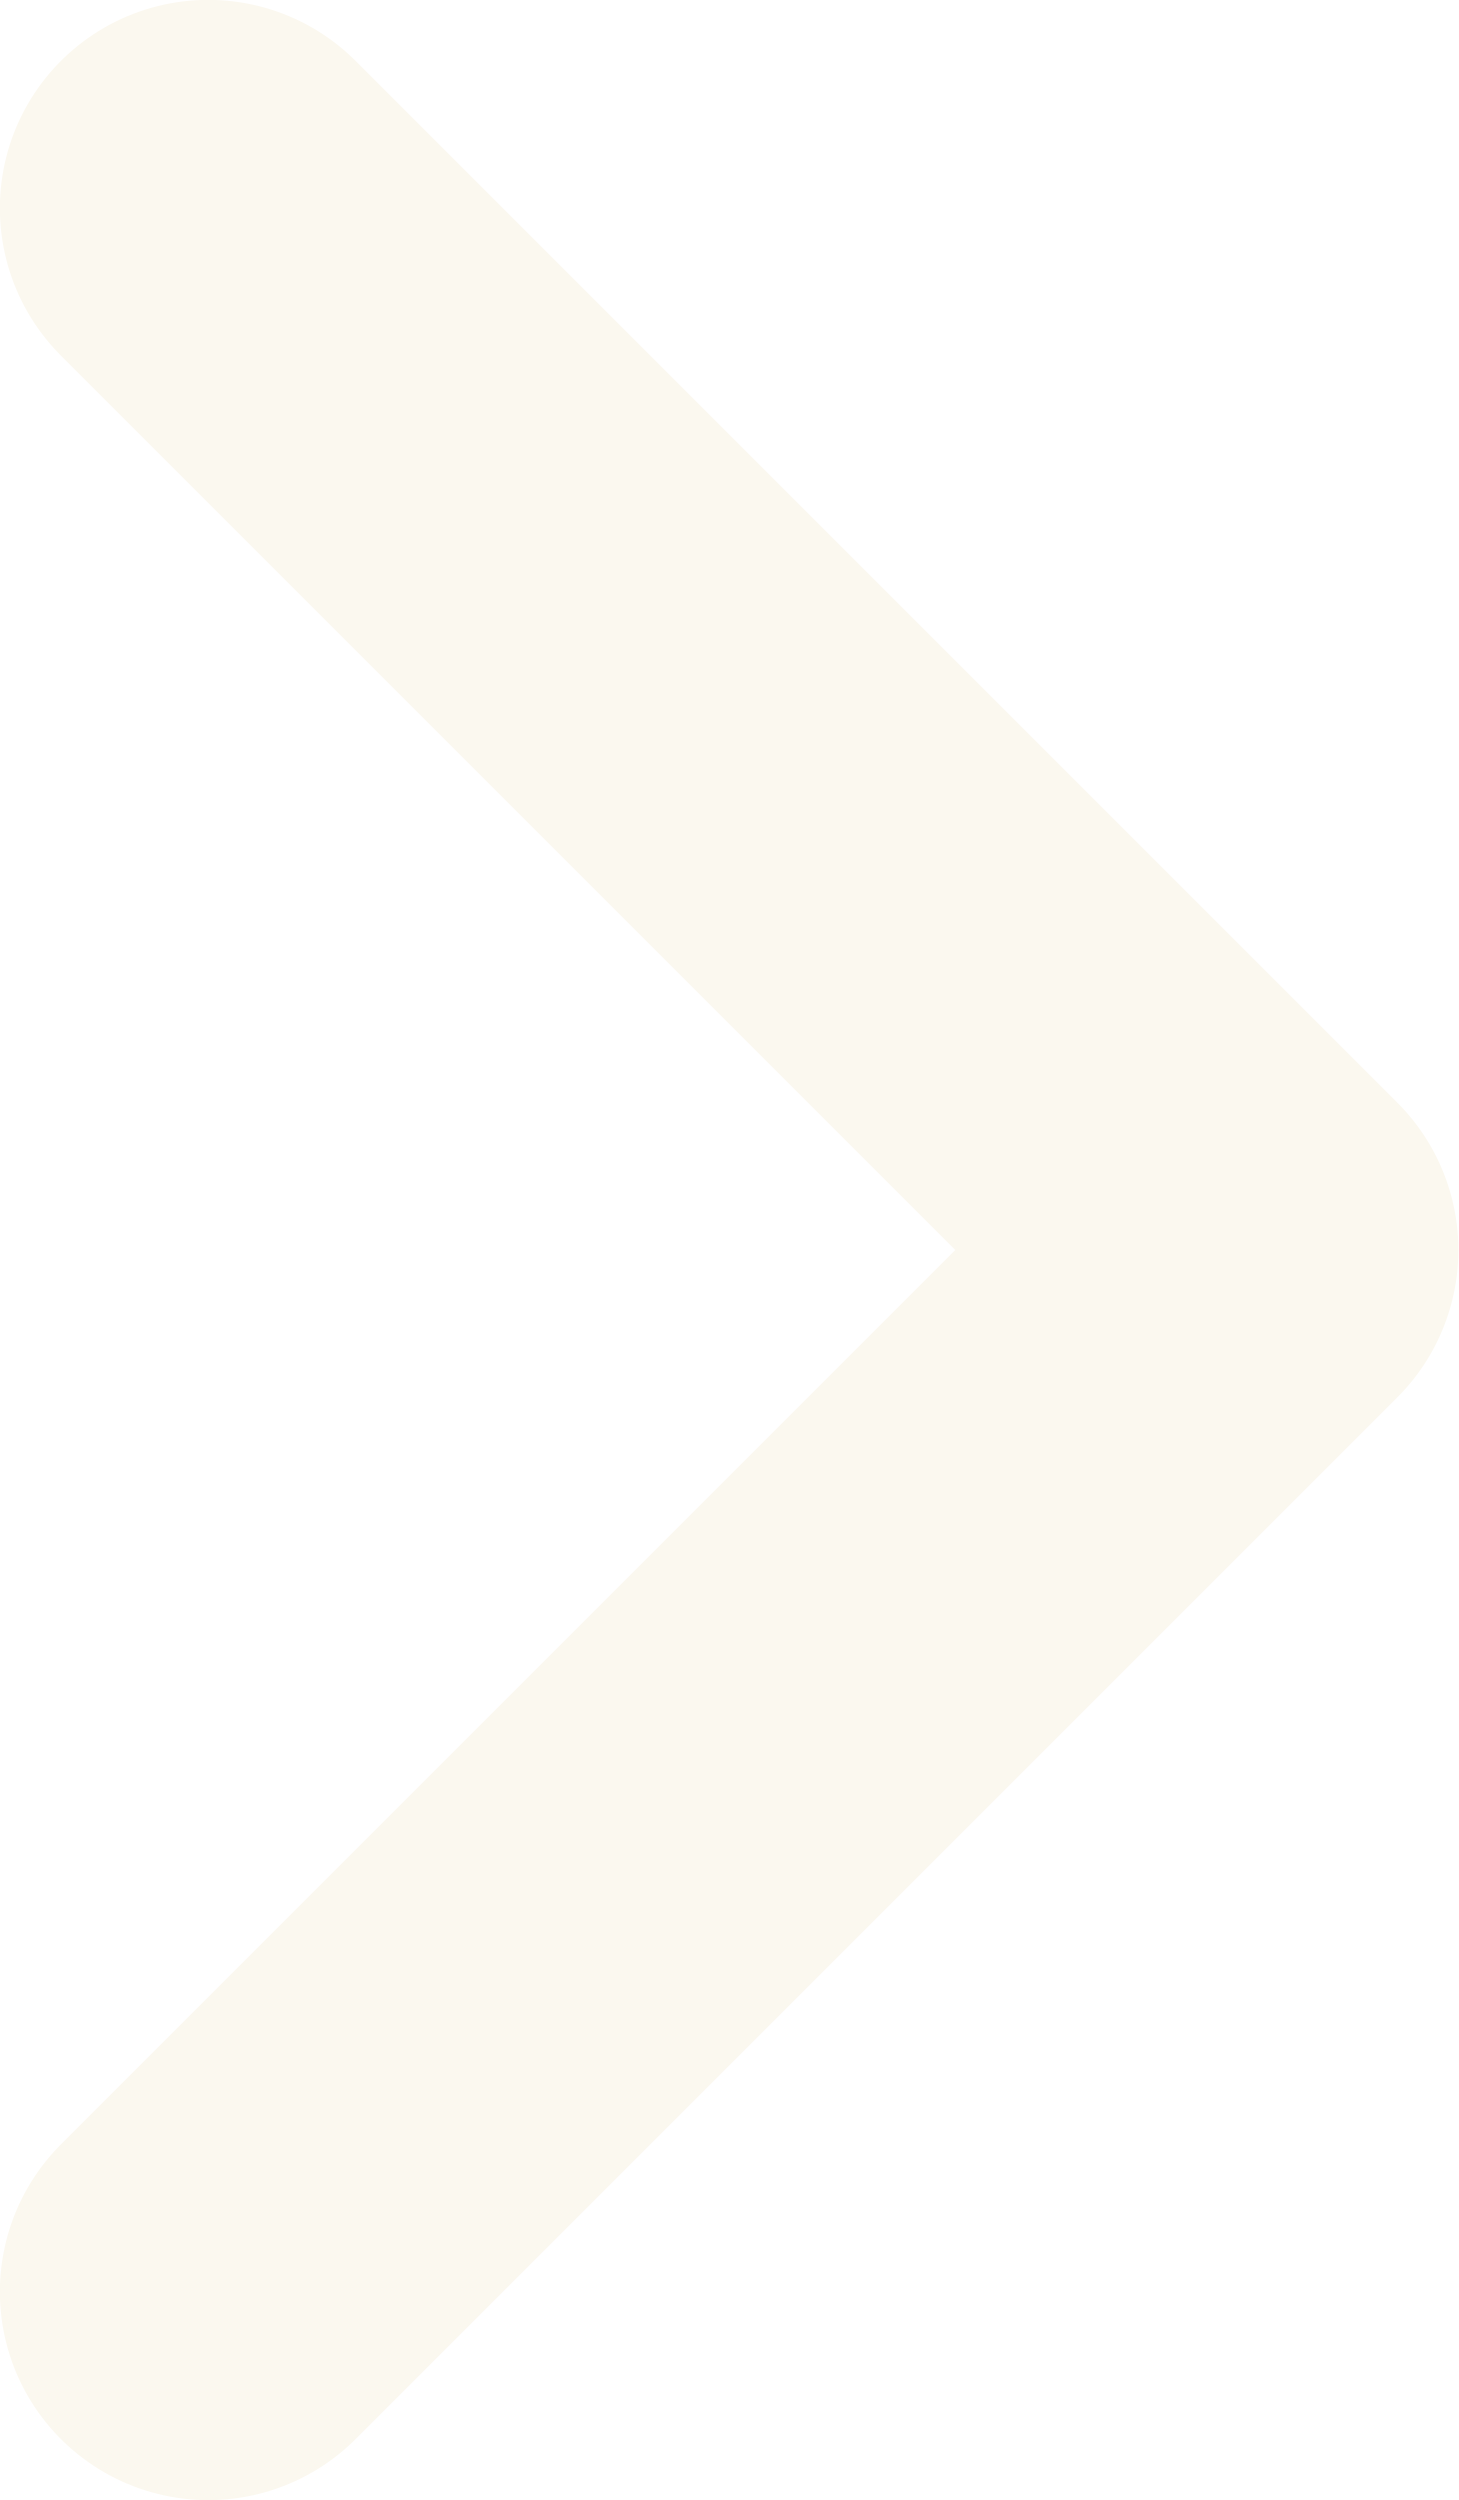
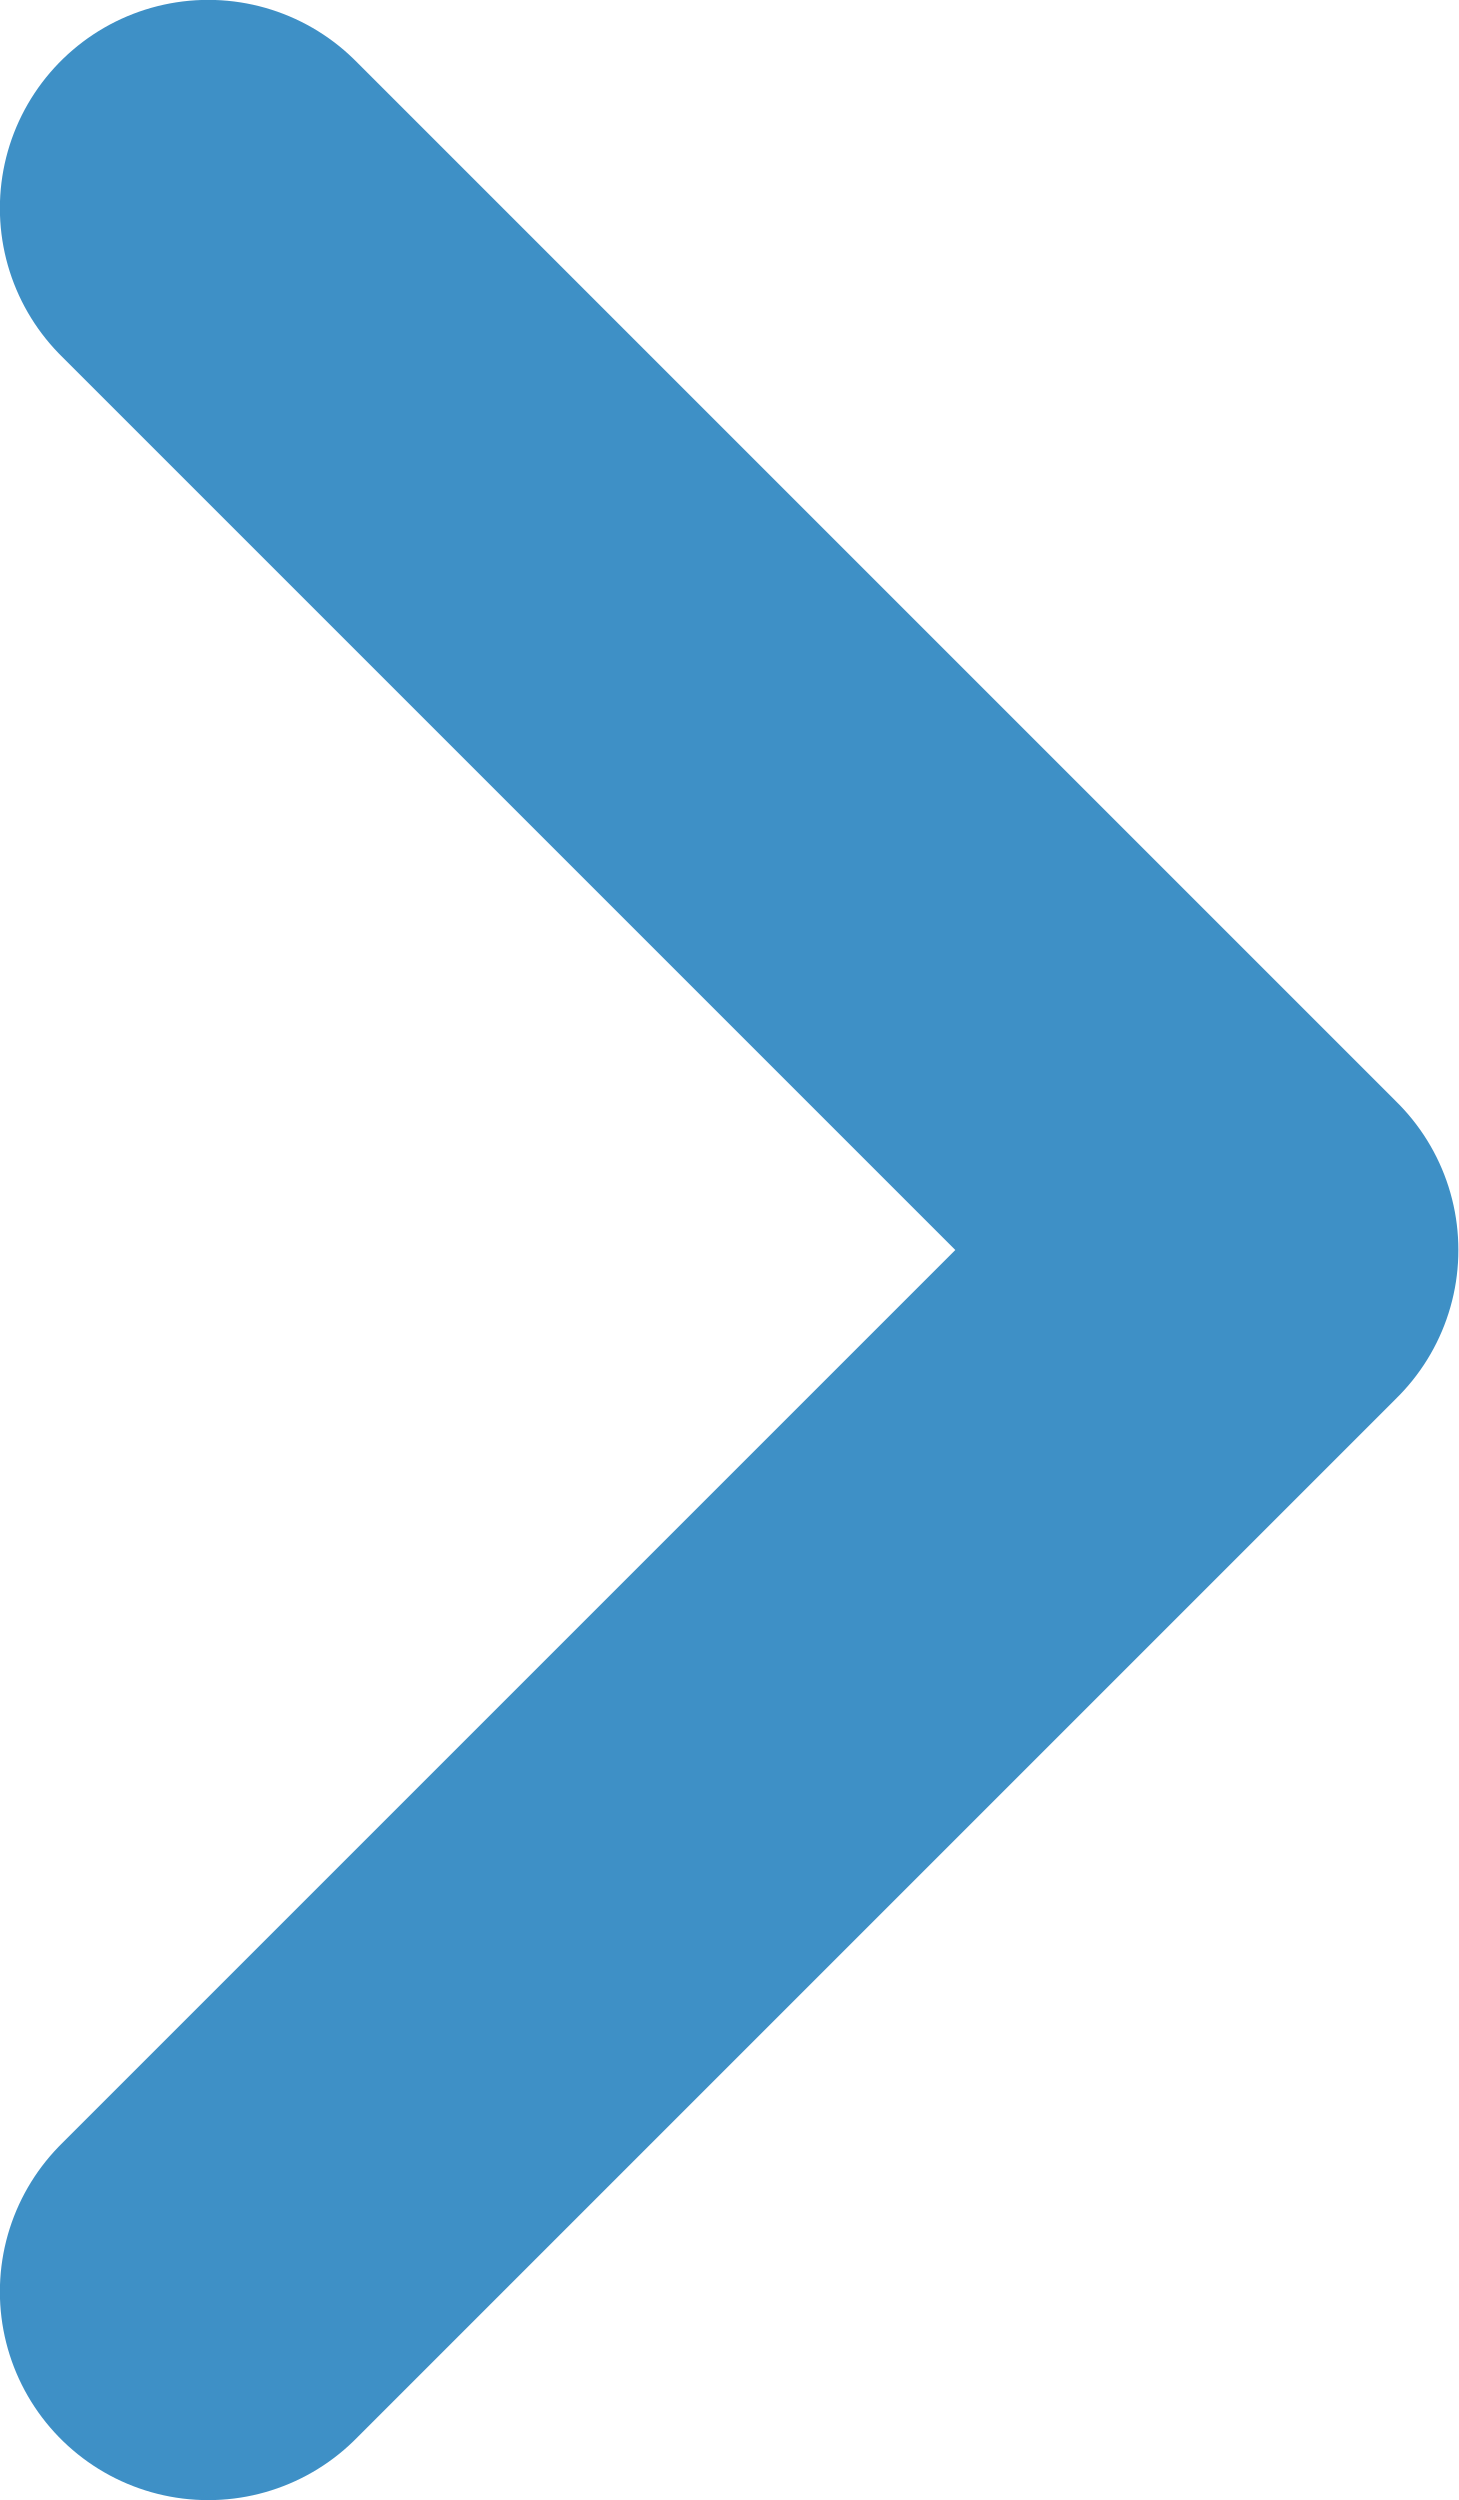
<svg xmlns="http://www.w3.org/2000/svg" preserveAspectRatio="none" overflow="visible" style="display: block;" width="5.833" height="10" viewBox="0 0 5.833 10" fill="none">
  <g id="Group 1">
-     <path id="Vector" d="M0.833 9.167L5 5L0.833 0.833" stroke="#FBF8EF" stroke-width="1.667" stroke-linecap="round" stroke-linejoin="round" />
+     <path id="Vector" d="M0.833 9.167L5 5L0.833 0.833" stroke="#3E90C6" stroke-width="1.667" stroke-linecap="round" stroke-linejoin="round" />
  </g>
</svg>
